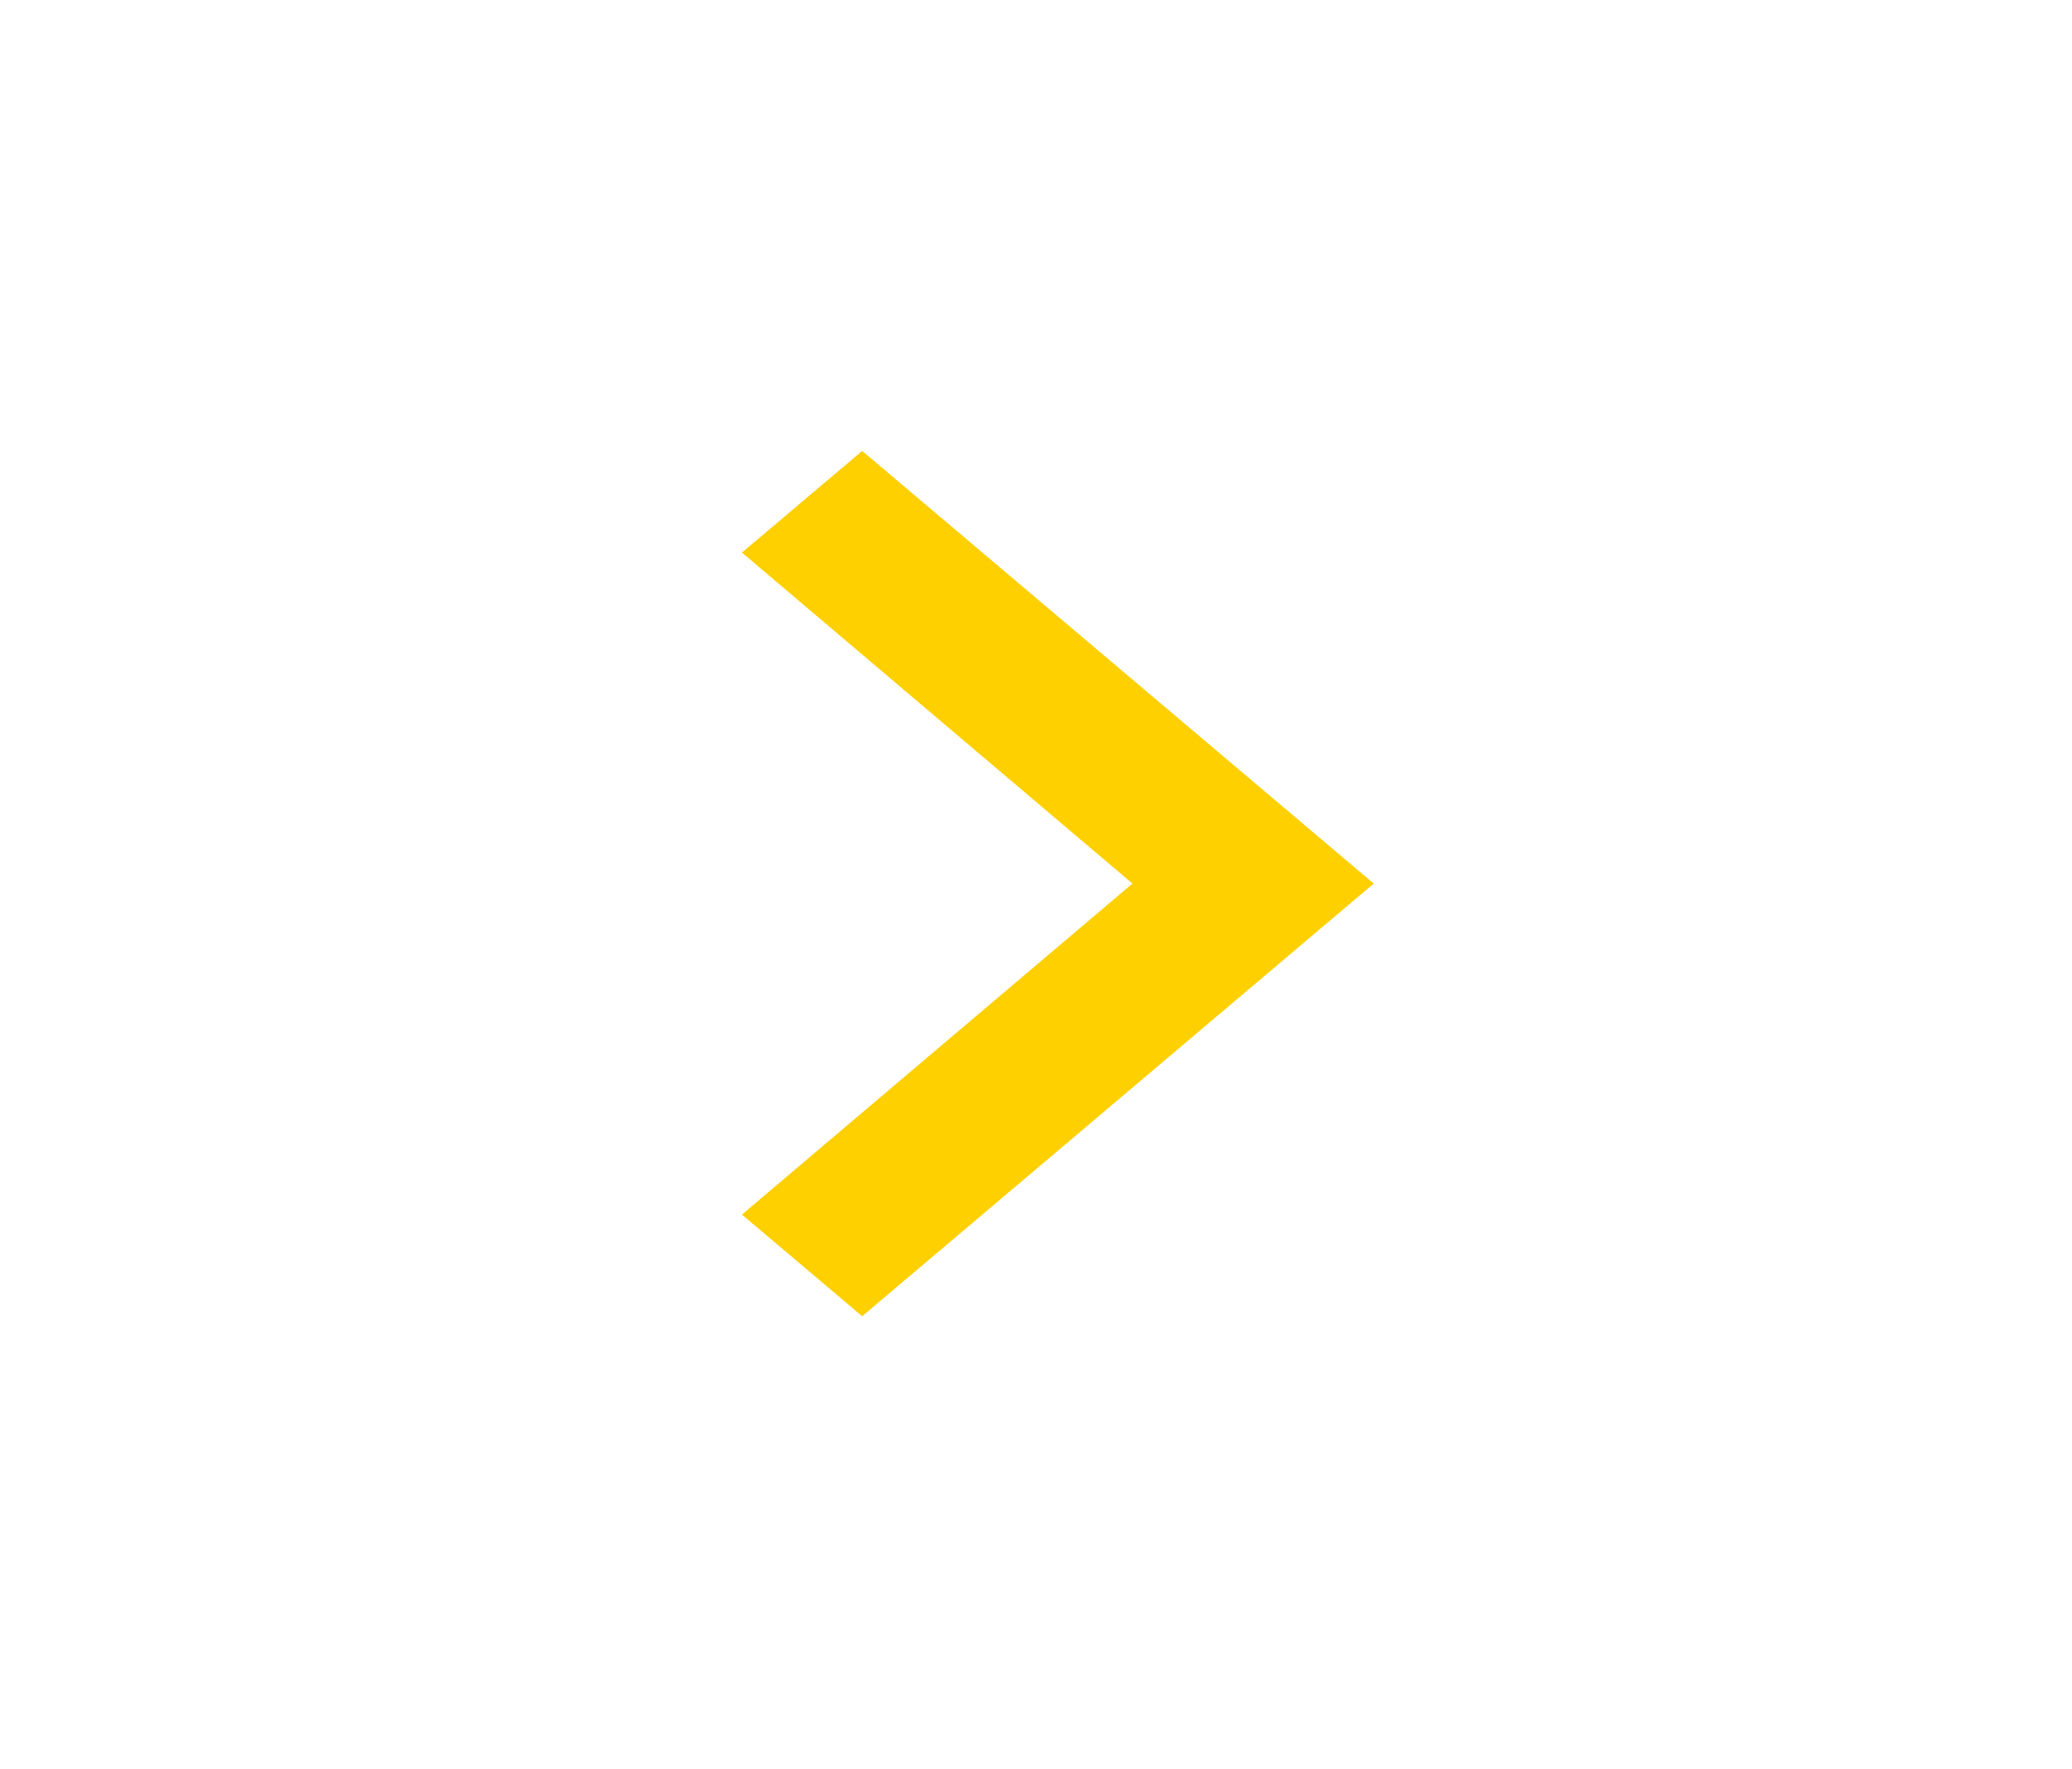
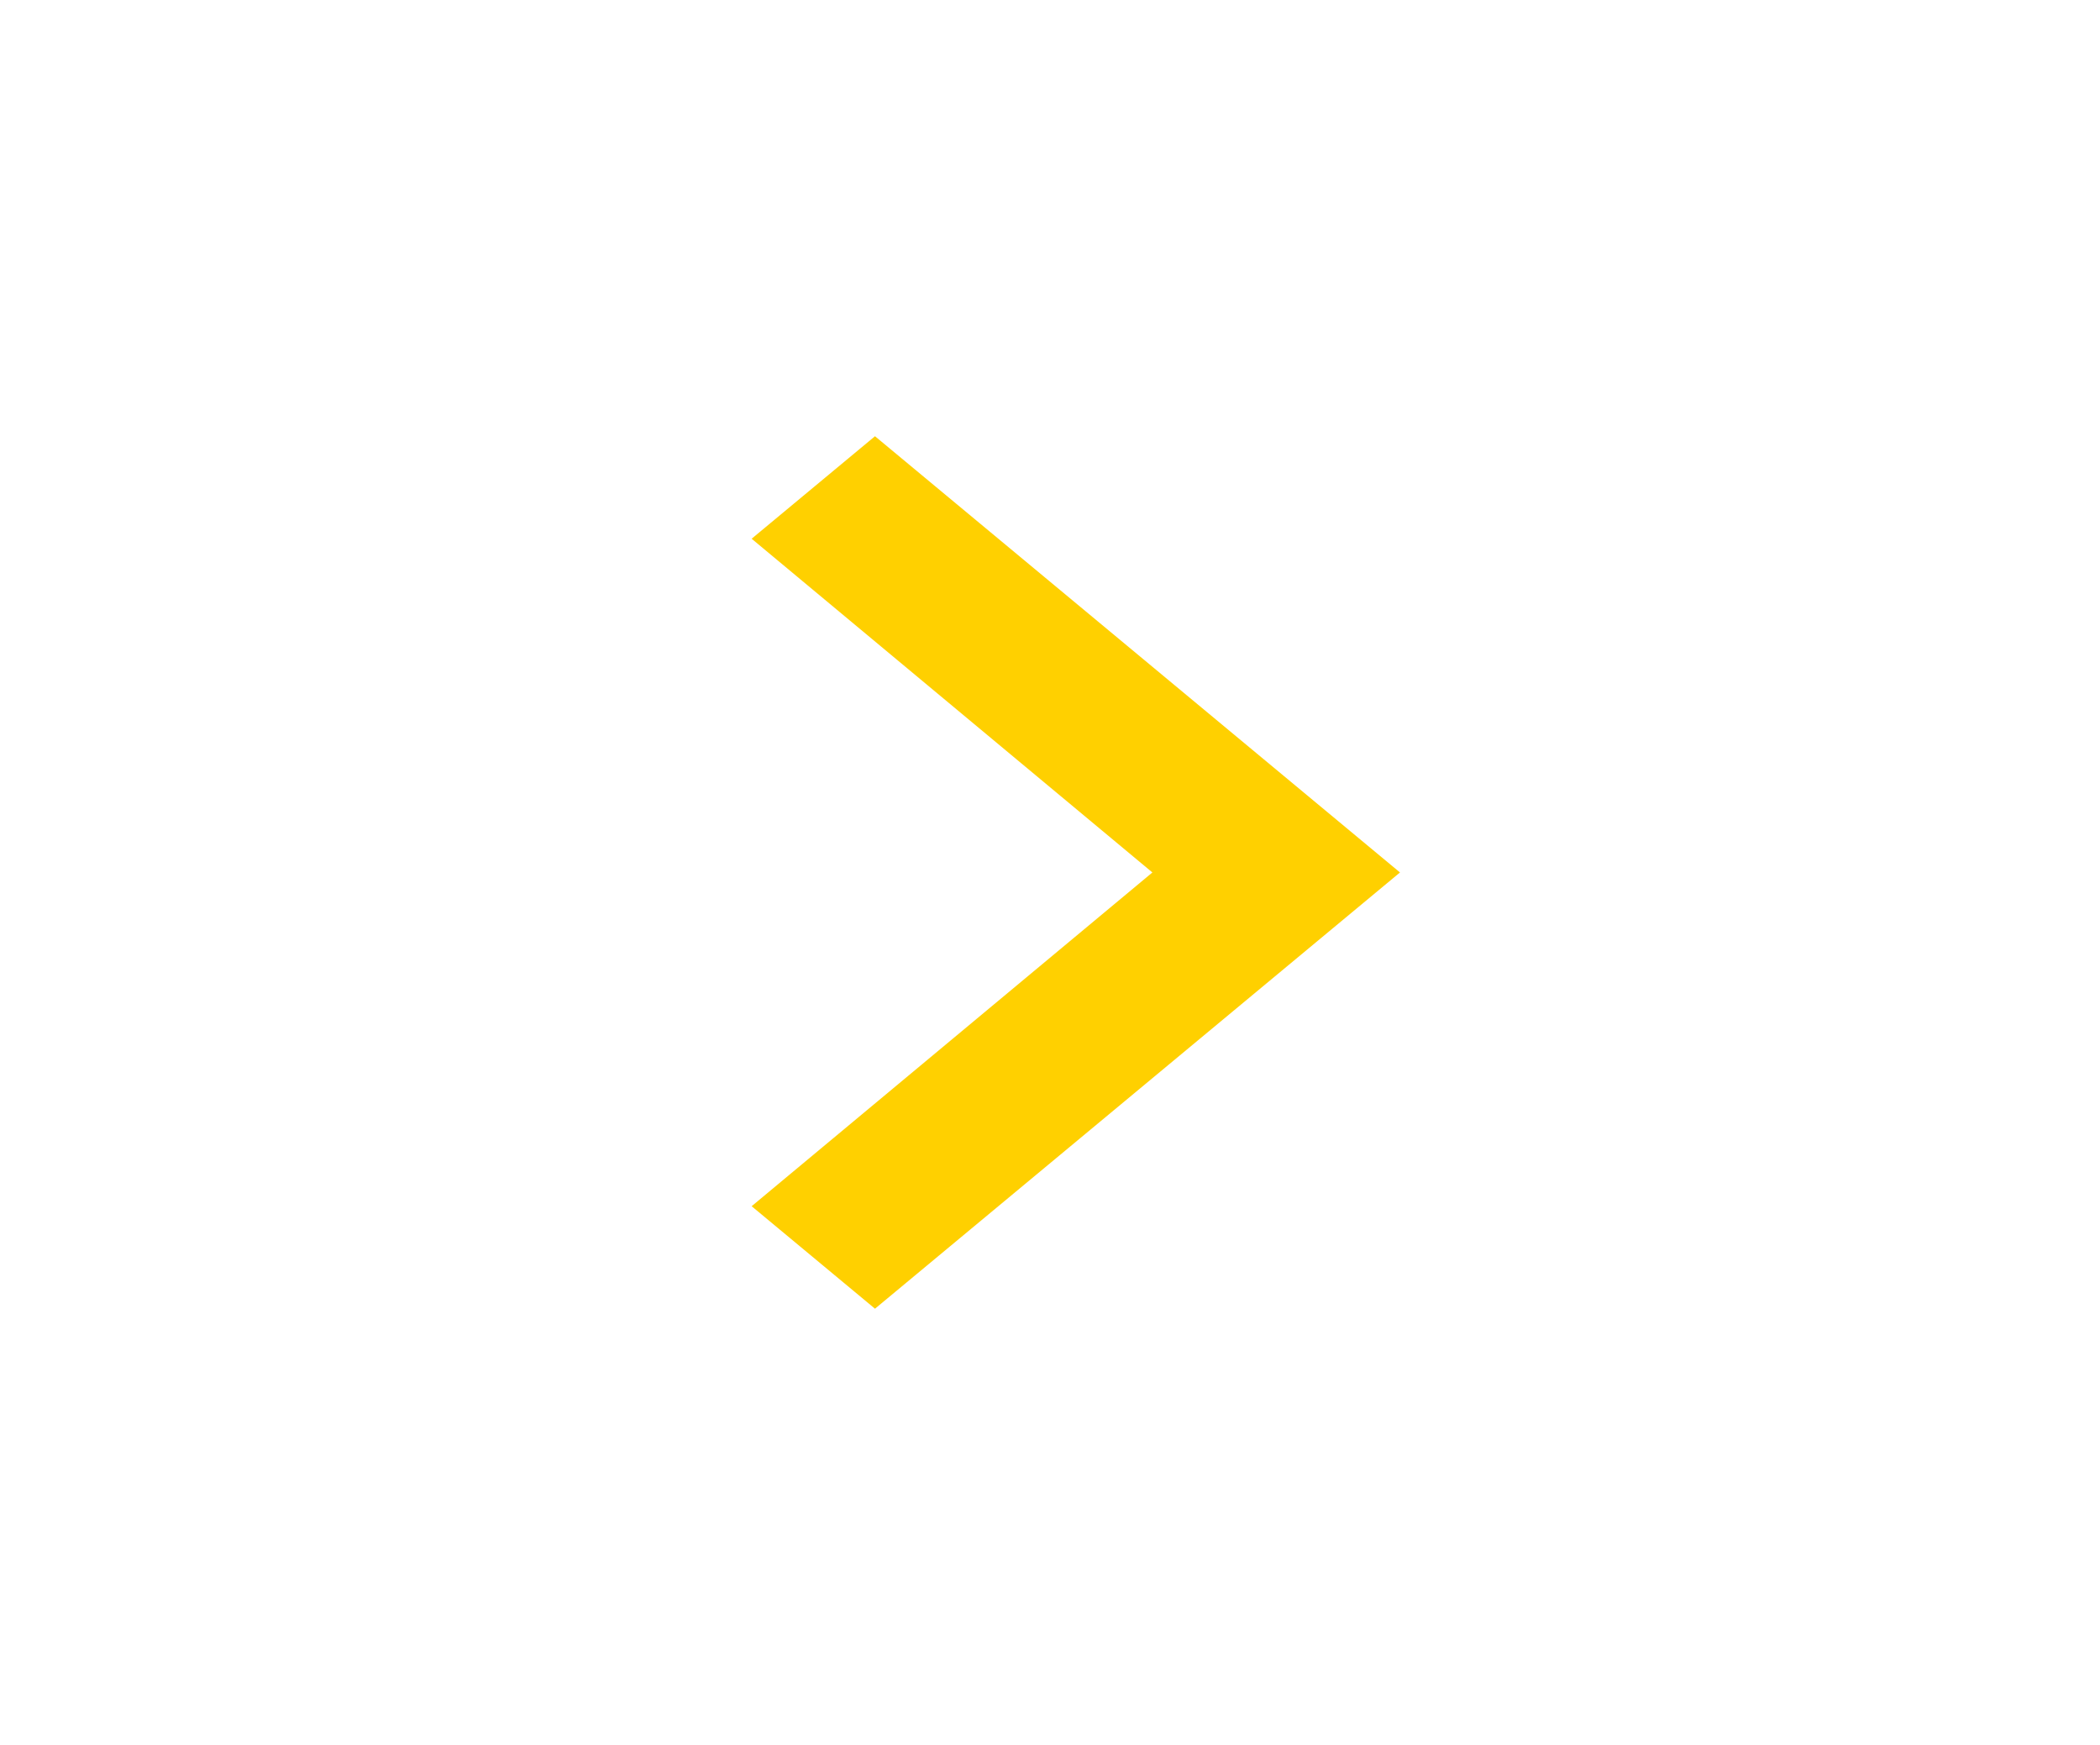
- <svg xmlns="http://www.w3.org/2000/svg" width="75" height="64" viewBox="0 0 75 64" fill="none">
-   <path d="M26.856 43.955L40.991 31.976L26.856 19.998L31.208 16.319L49.725 31.976L31.208 47.634L26.856 43.955Z" fill="#FFD000" />
+ <svg xmlns="http://www.w3.org/2000/svg" width="65" height="54" viewBox="0 0 65 54" fill="none">
+   <path d="M23.265 37.328L35.669 27L23.265 16.672L27.083 13.5L43.333 27L27.083 40.5L23.265 37.328Z" fill="#FFD000" />
</svg>
